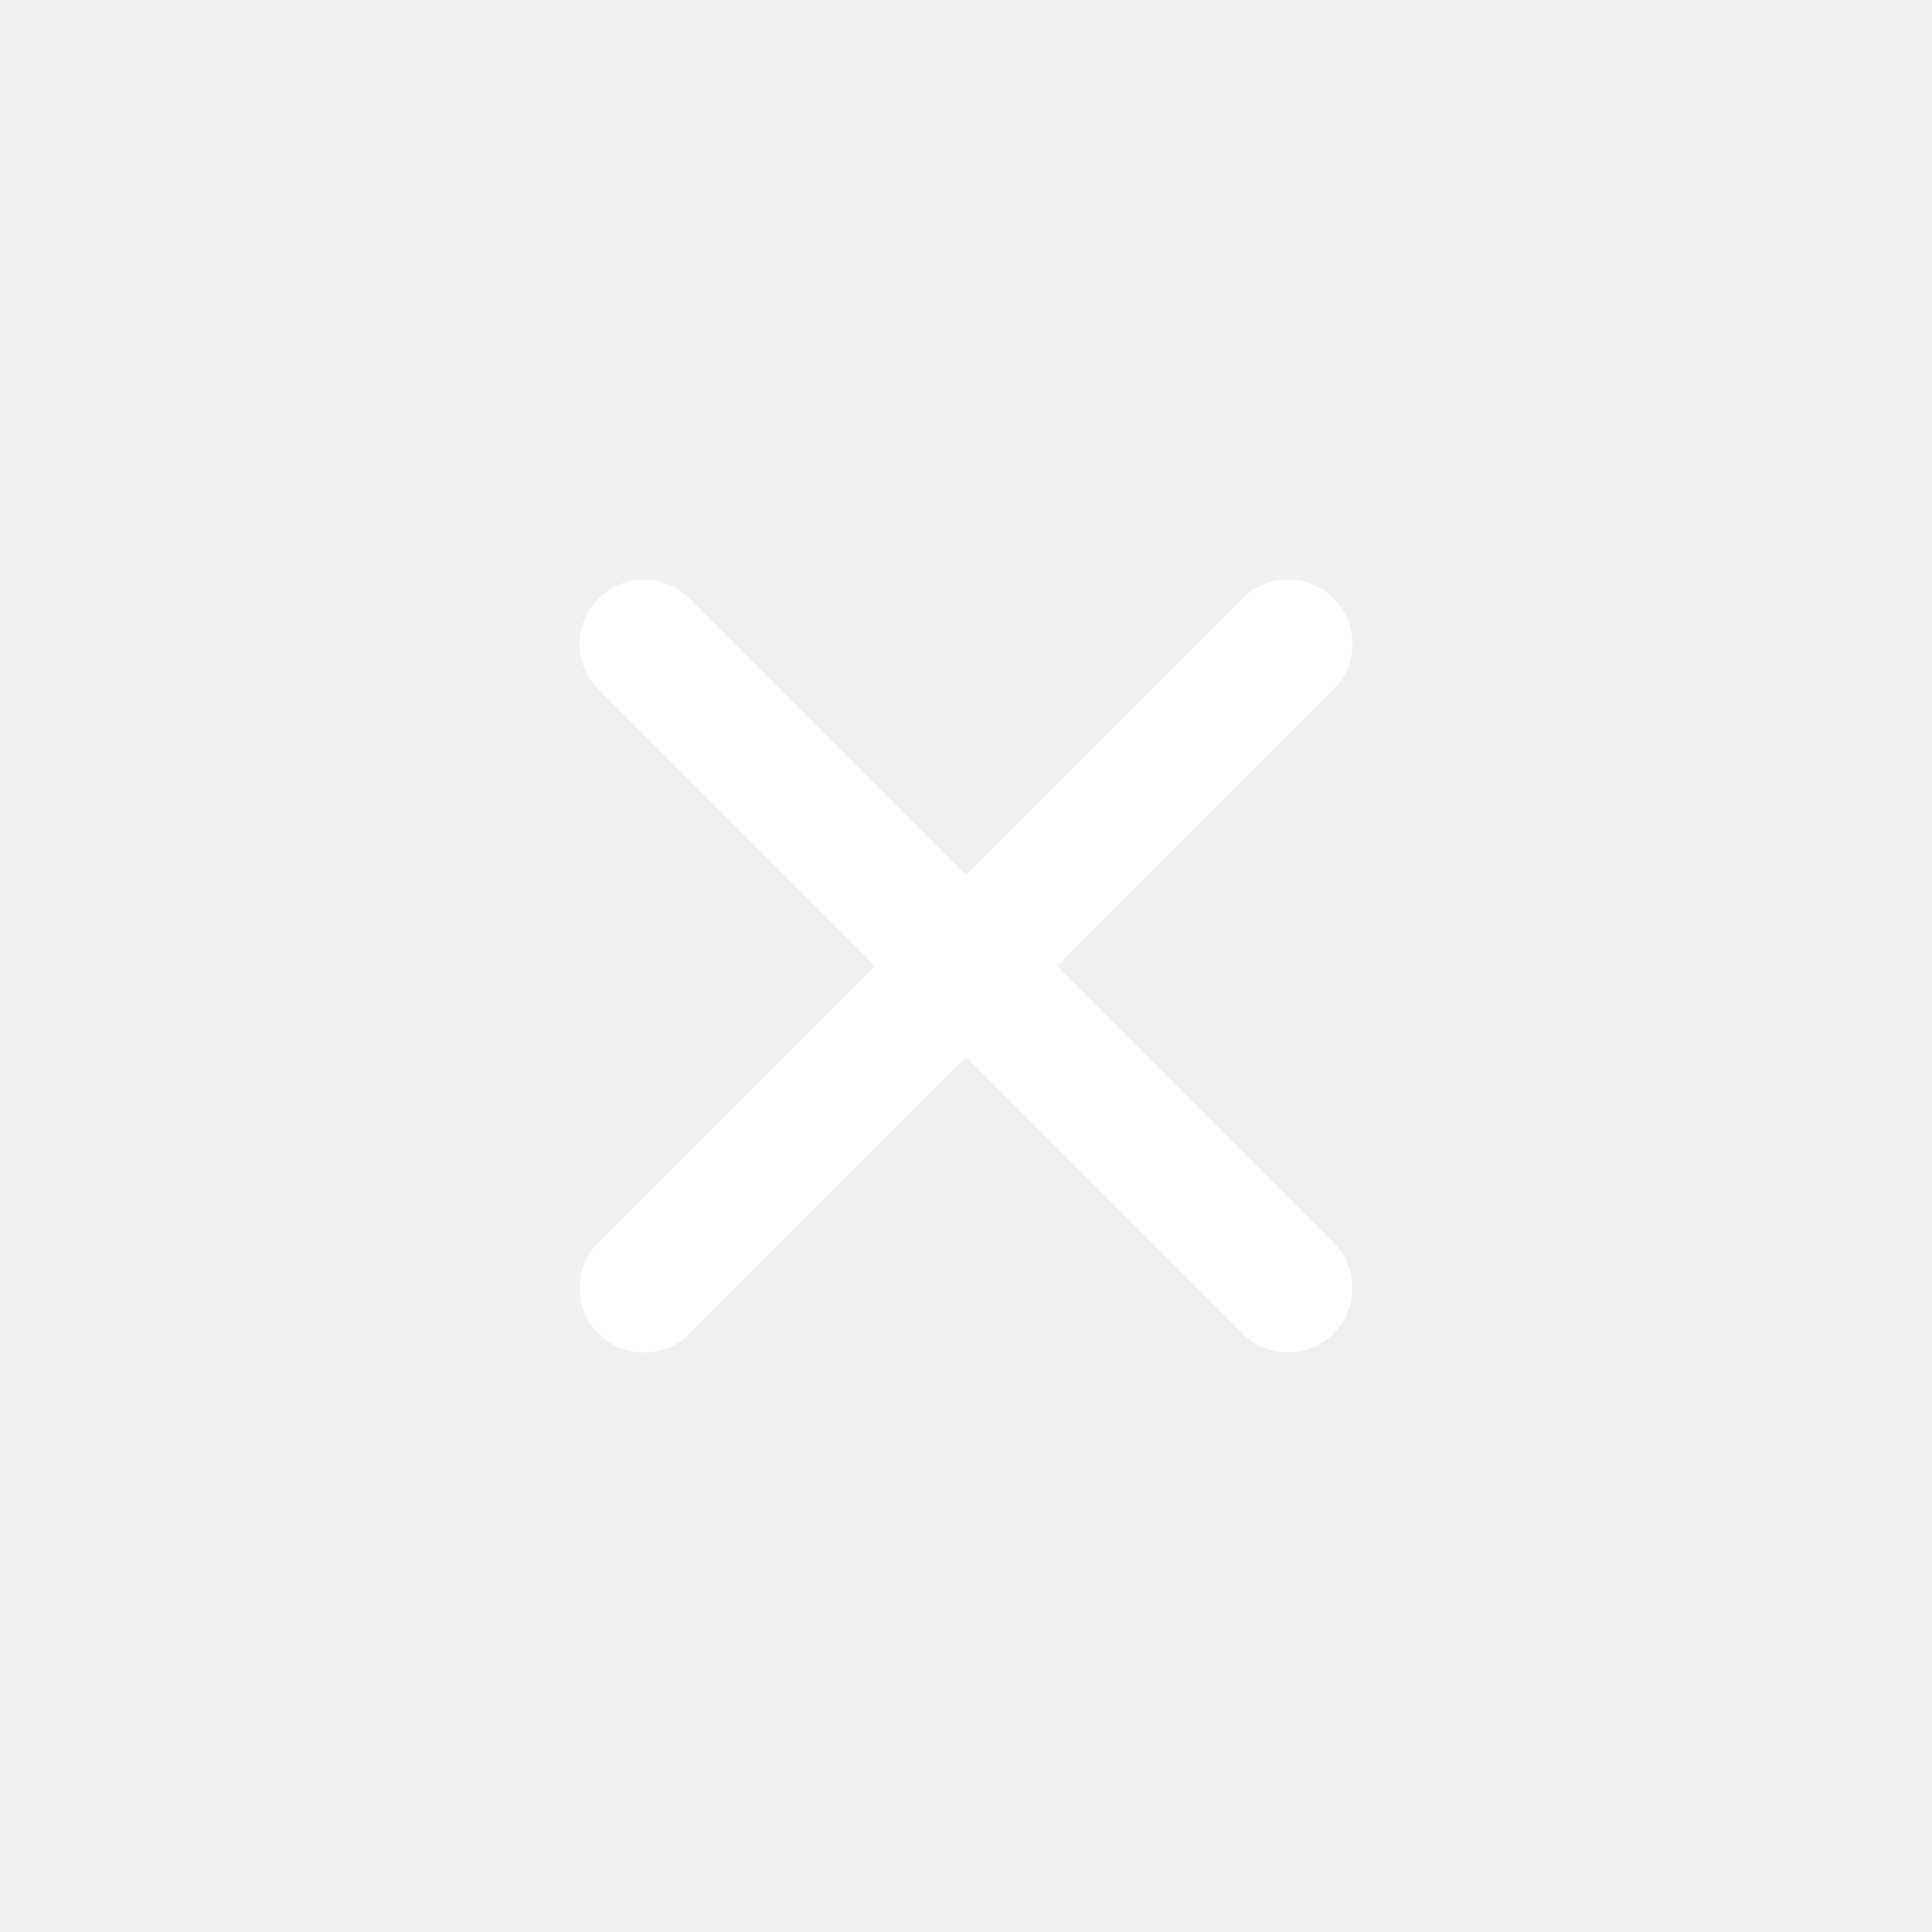
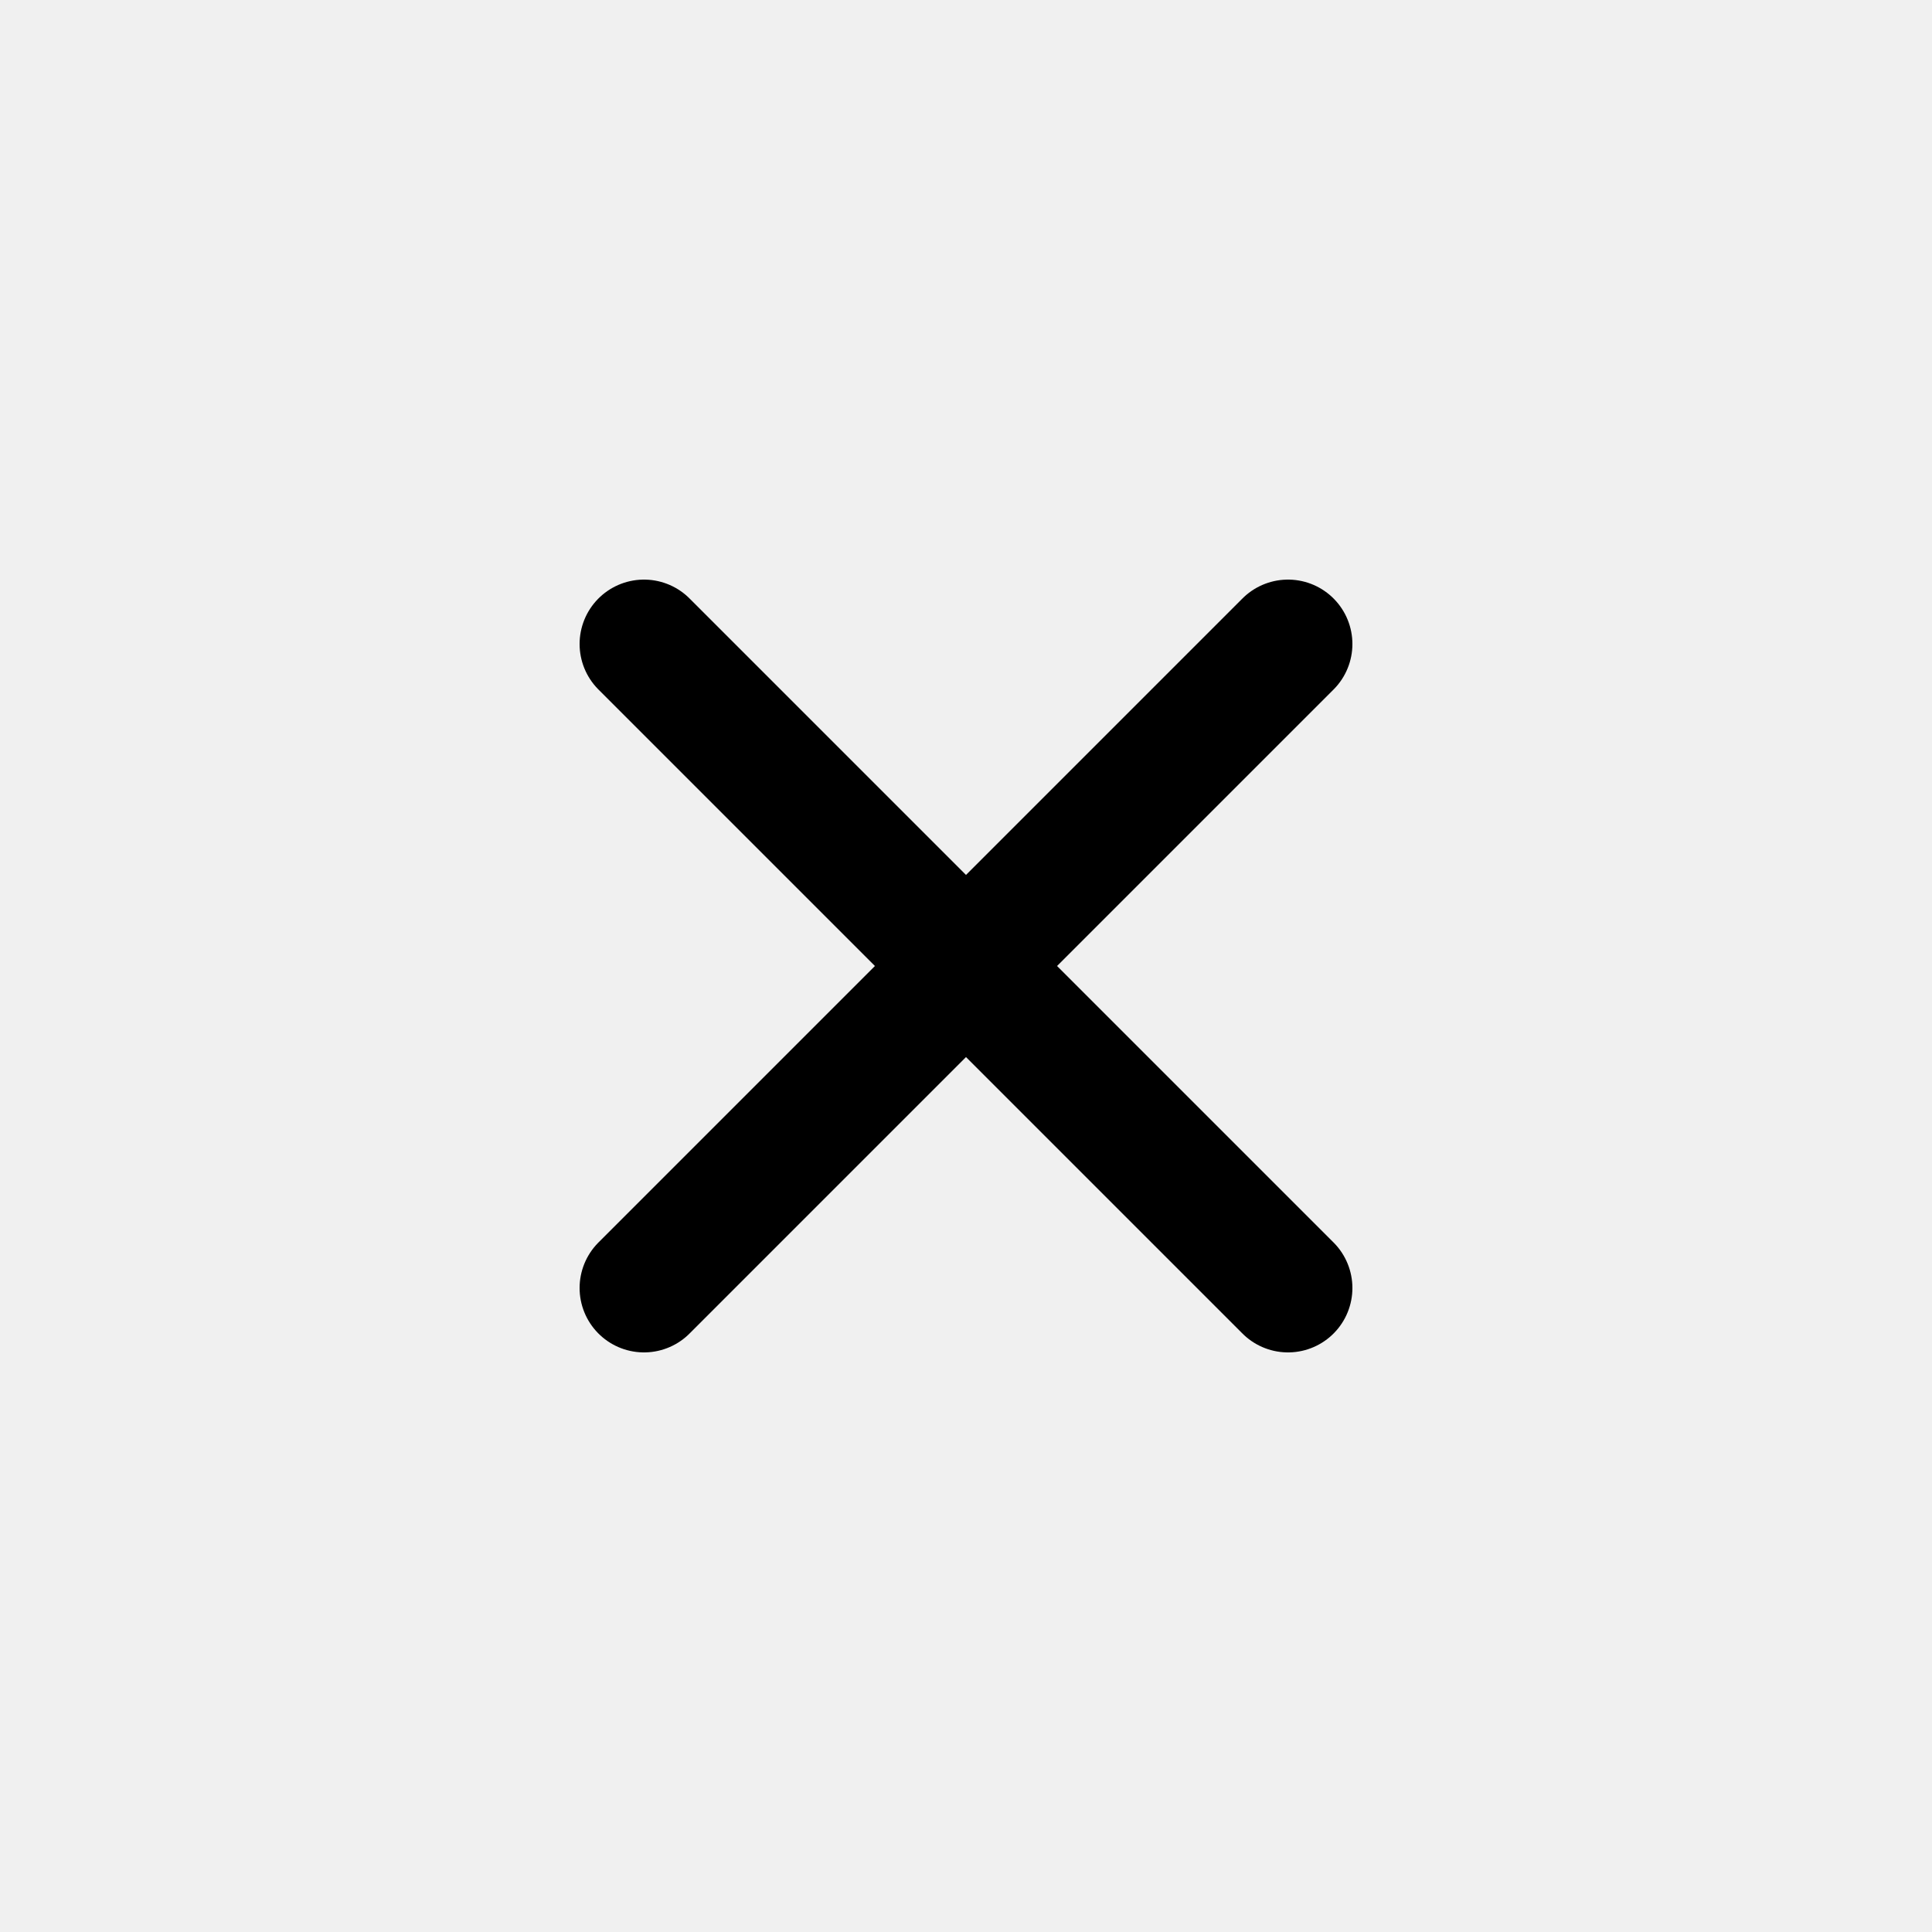
<svg xmlns="http://www.w3.org/2000/svg" viewBox="0 0 60 60">
  <g class="menu_close" id="menu_close">
-     <path d="M20,20 L 40 40 M 40 20 L 20 40" stroke="#fff" stroke-width="4" stroke-linecap="round" fill="none">
+     <path d="M20,20 L 40 40 M 40 20 L 20 40" stroke="#000" stroke-width="4" stroke-linecap="round" fill="none">
    </path>
  </g>
</svg>
